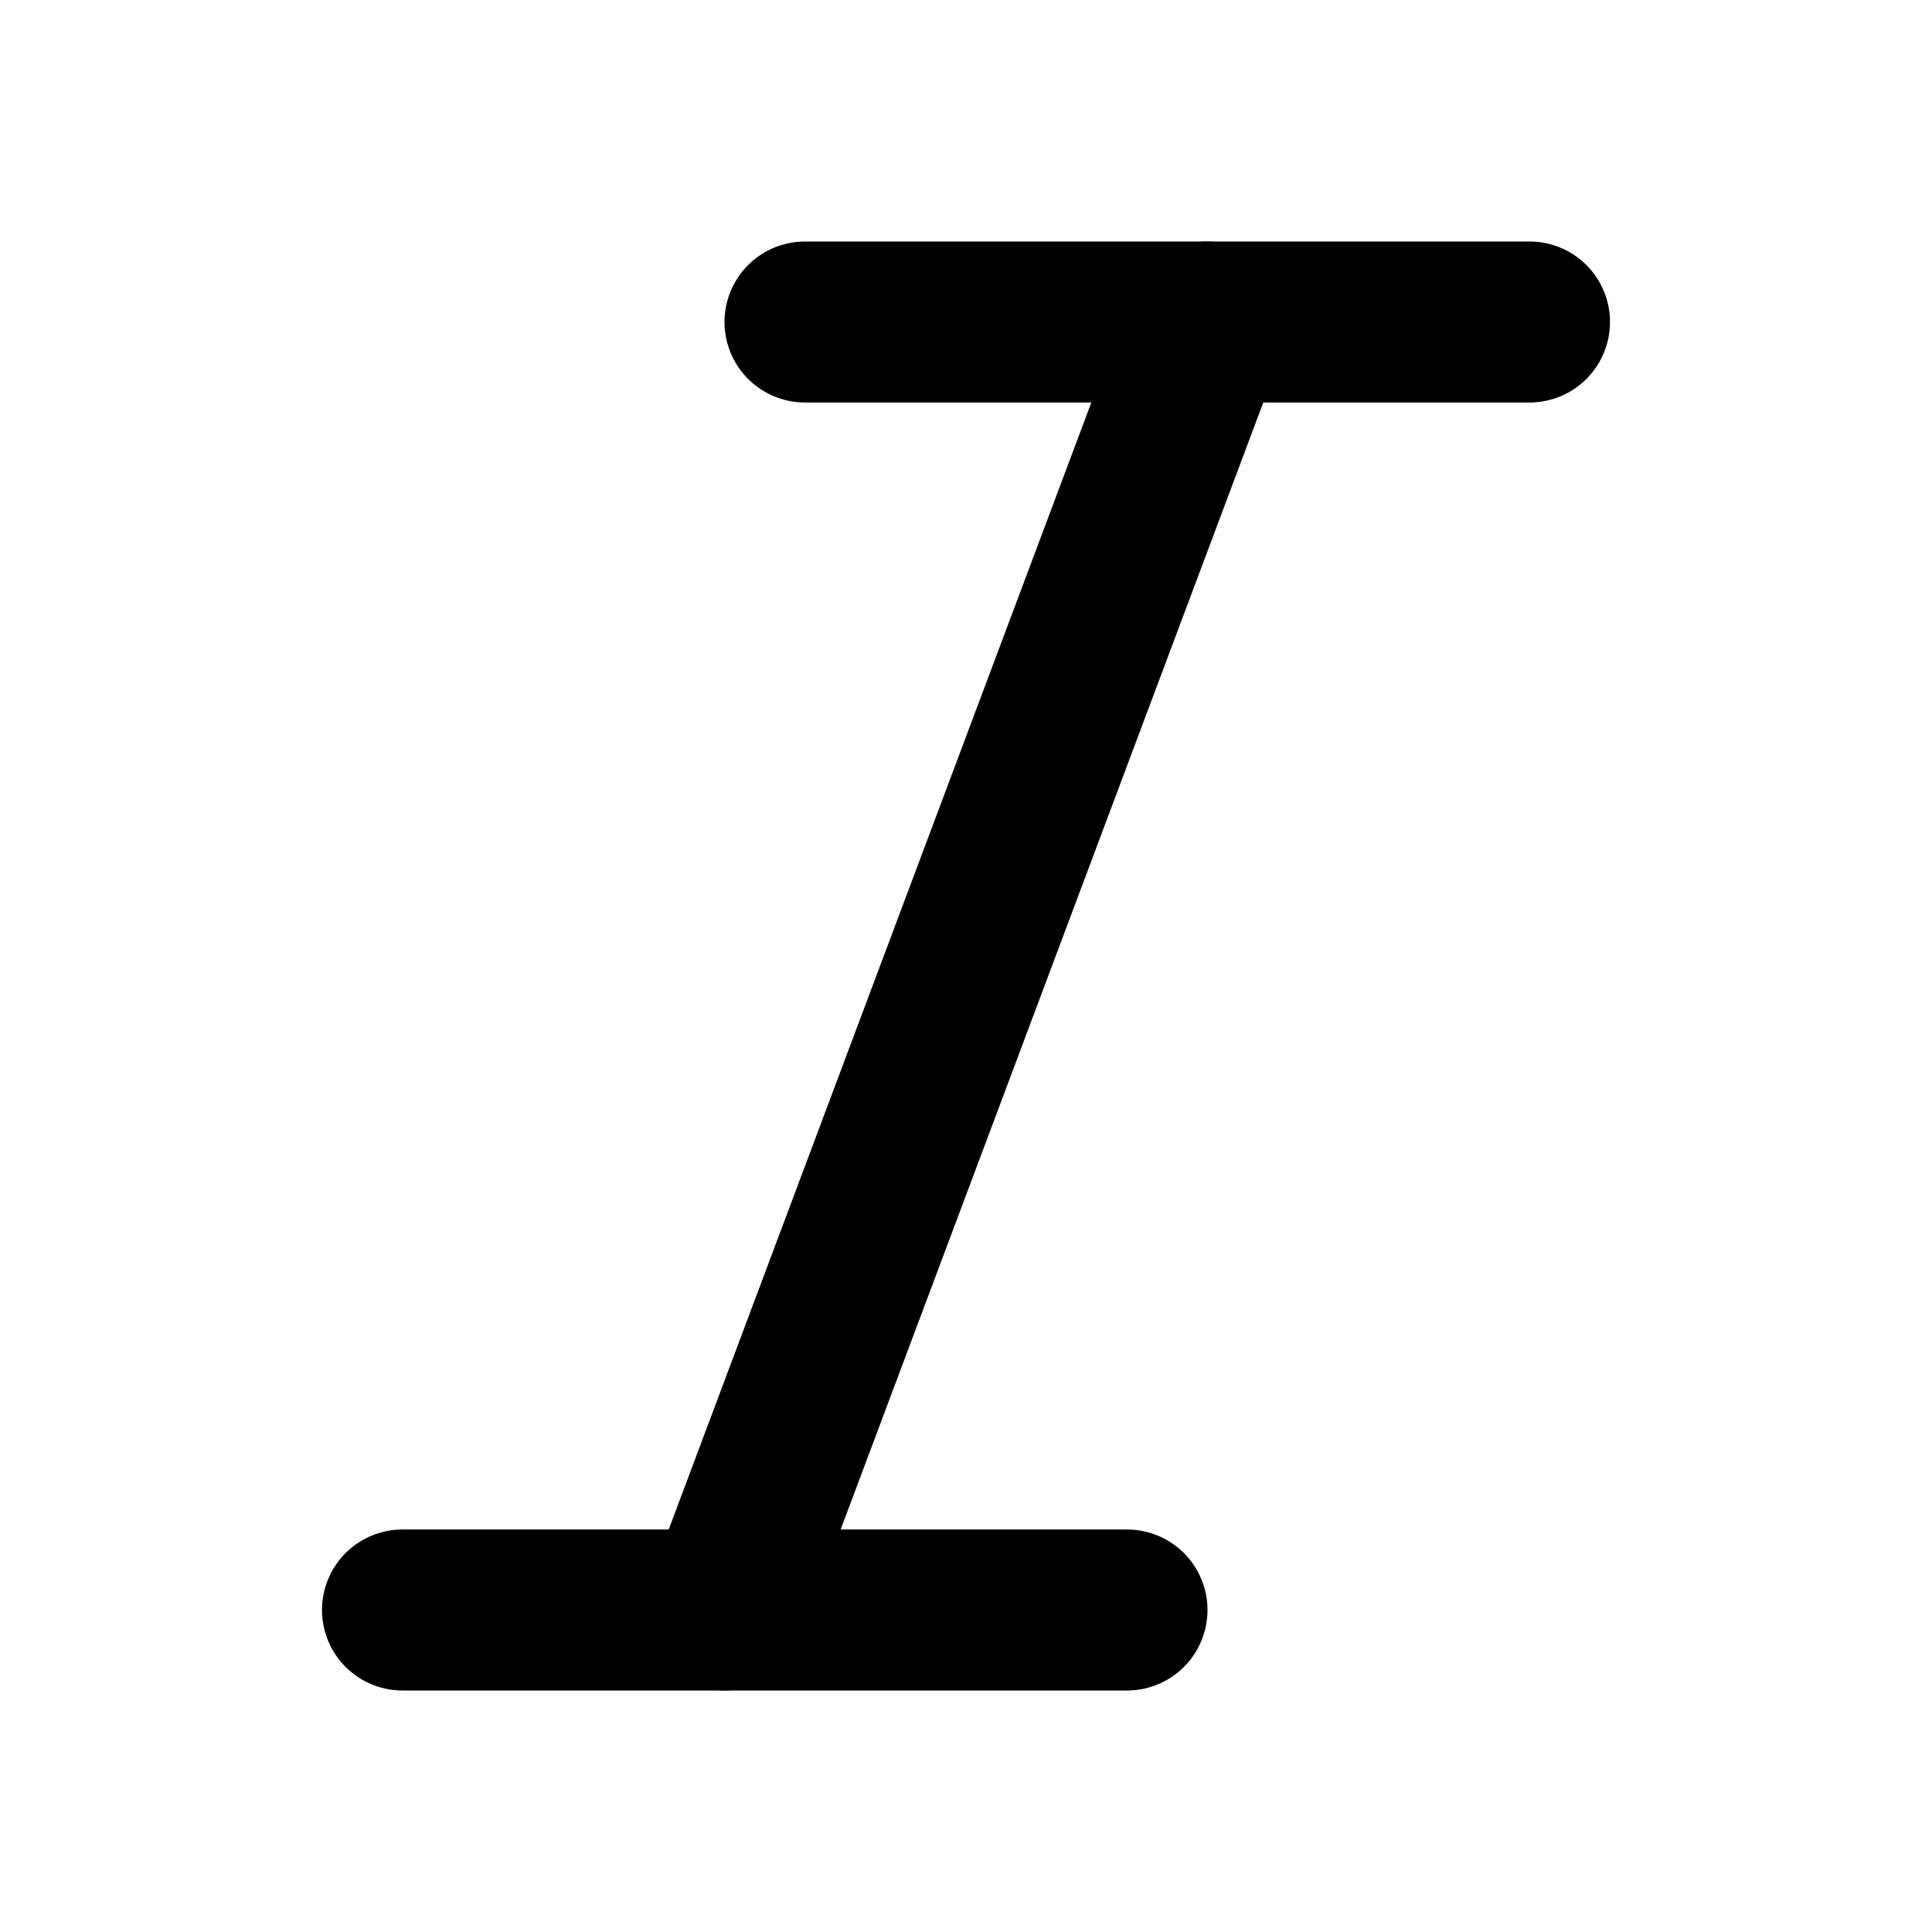
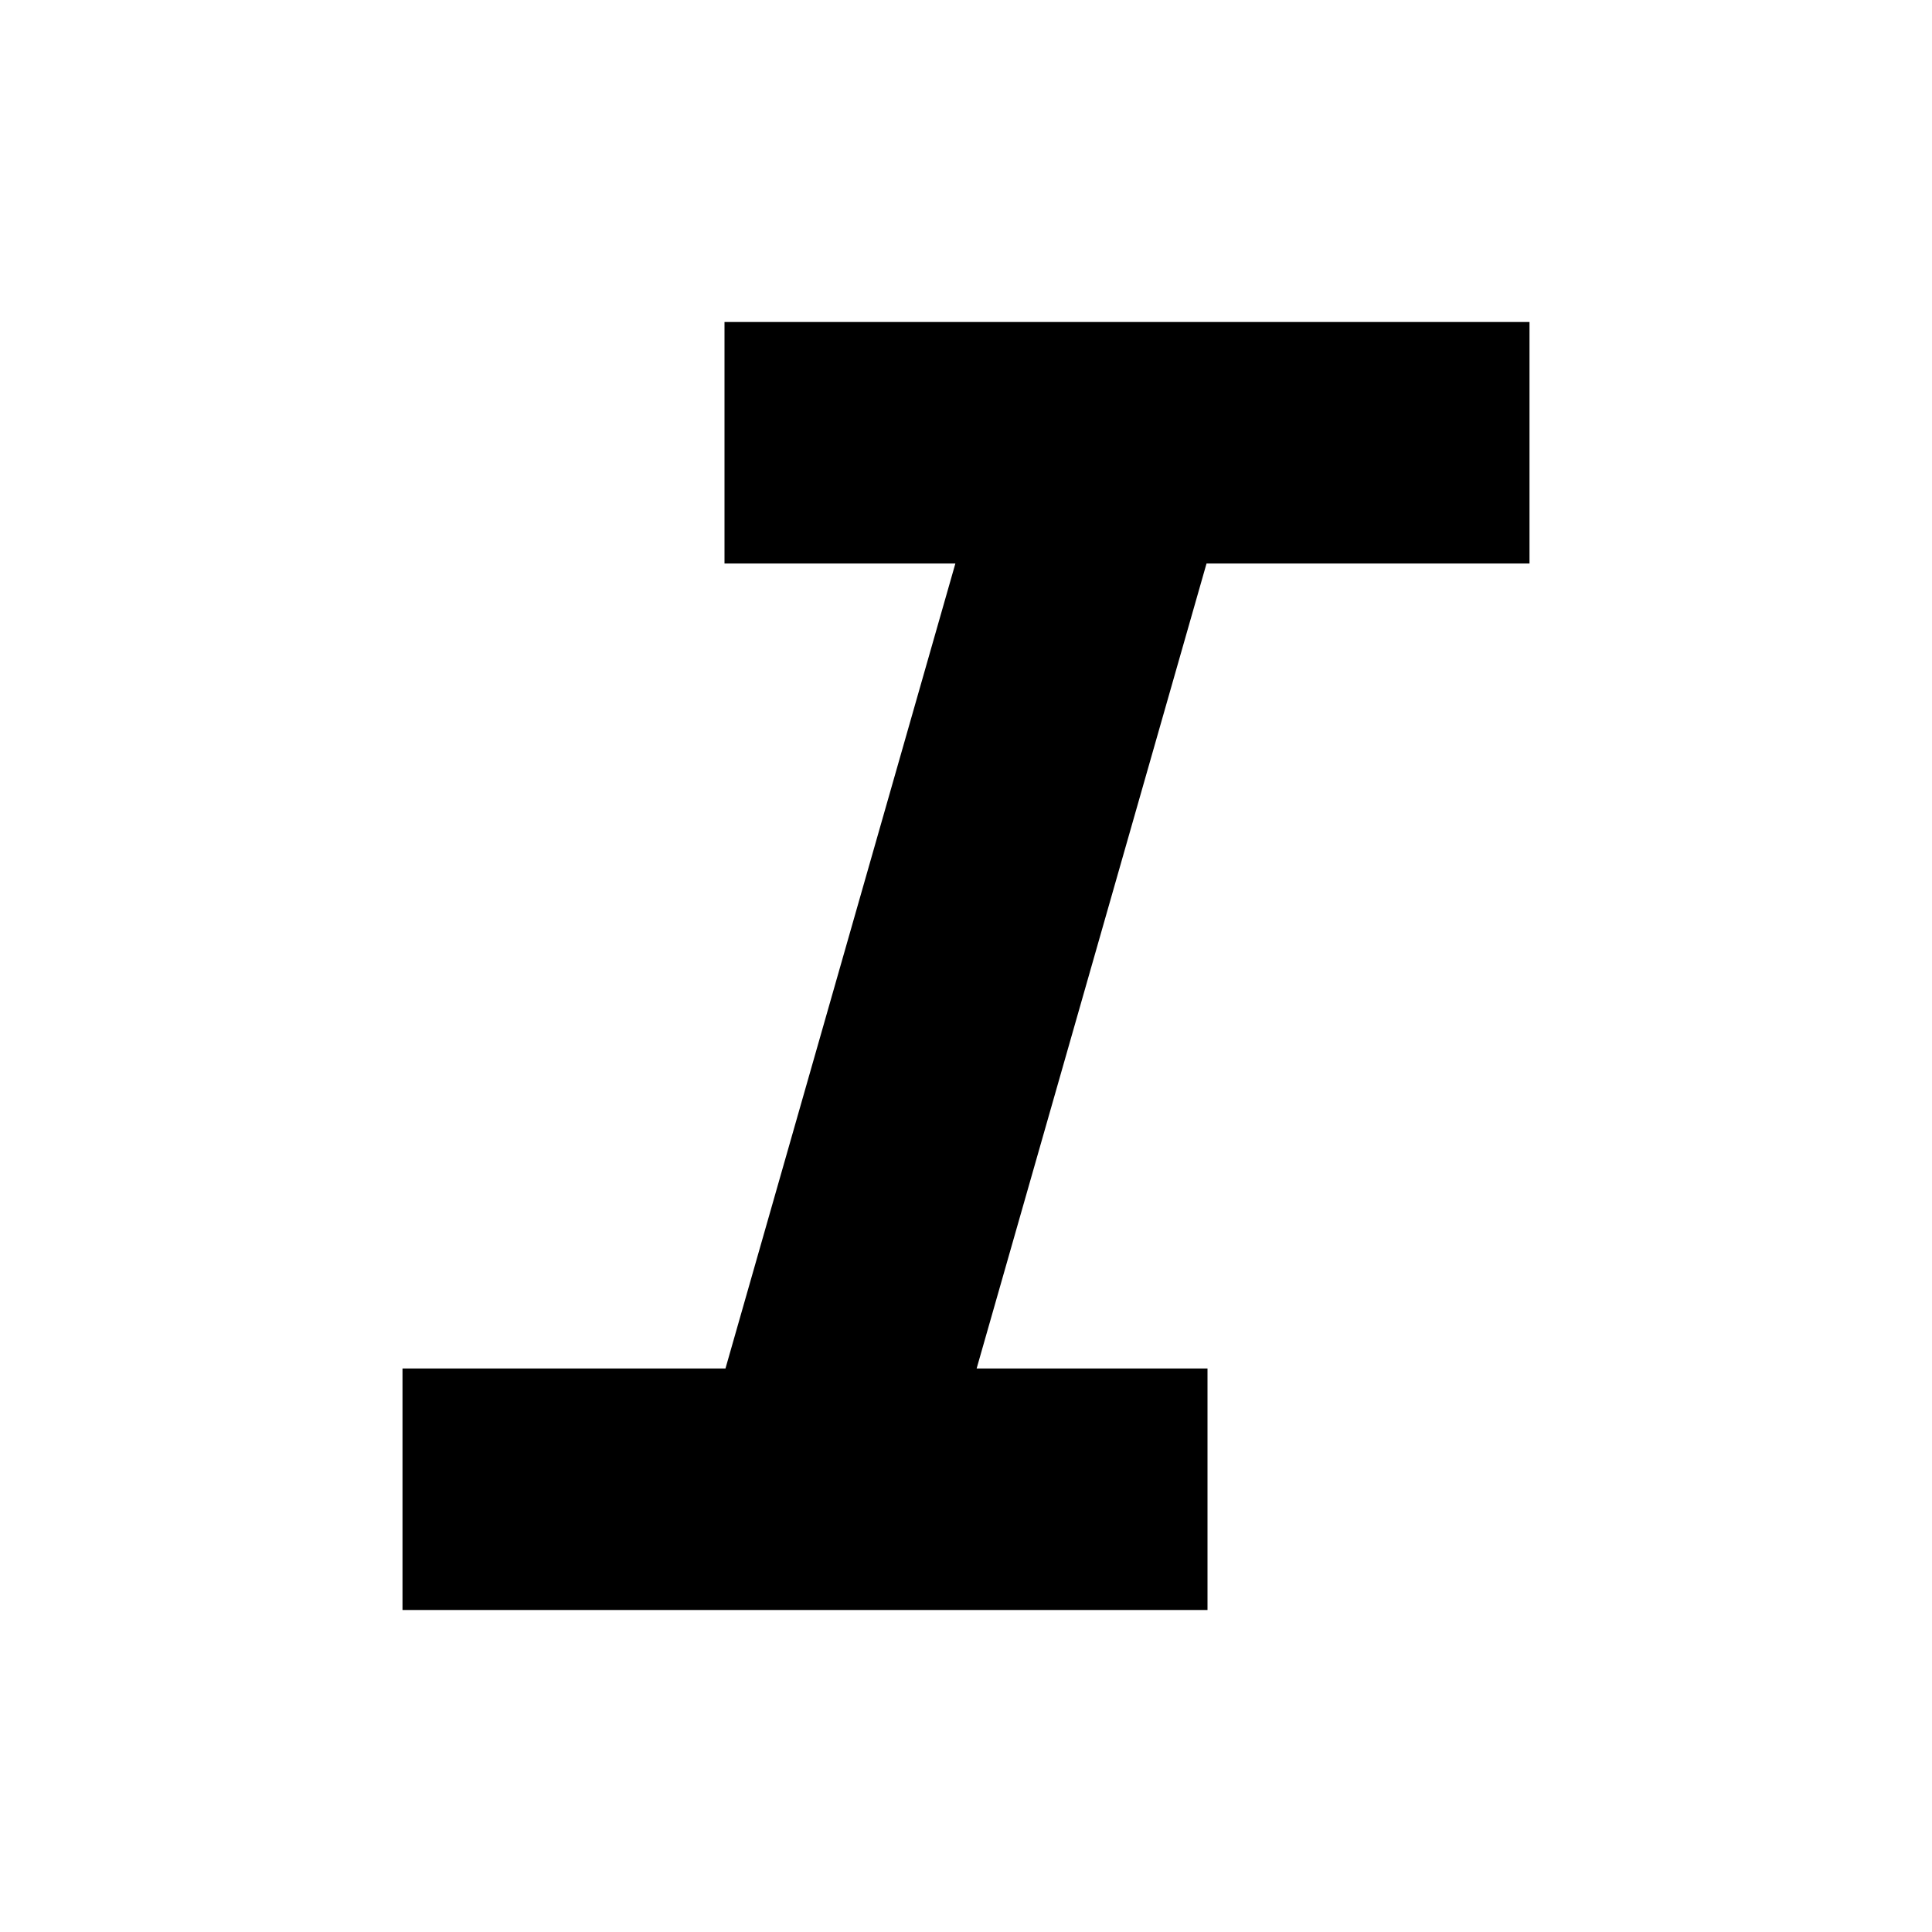
- <svg xmlns="http://www.w3.org/2000/svg" width="24" height="24" viewBox="0 0 24 24" fill="none" stroke="currentColor" stroke-width="2" stroke-linecap="round" stroke-linejoin="round" class="lucide lucide-italic">
-   <line x1="19" x2="10" y1="4" y2="4" />
-   <line x1="14" x2="5" y1="20" y2="20" />
-   <line x1="15" x2="9" y1="4" y2="20" />
+ <svg xmlns="http://www.w3.org/2000/svg" width="24" height="24" viewBox="0 0 24 24" style="fill: rgba(0, 0, 0, 1);transform: ;msFilter:;">
+   <path d="M19 7V4H9v3h2.868L9.012 17H5v3h10v-3h-2.868l2.856-10z" />
</svg>
